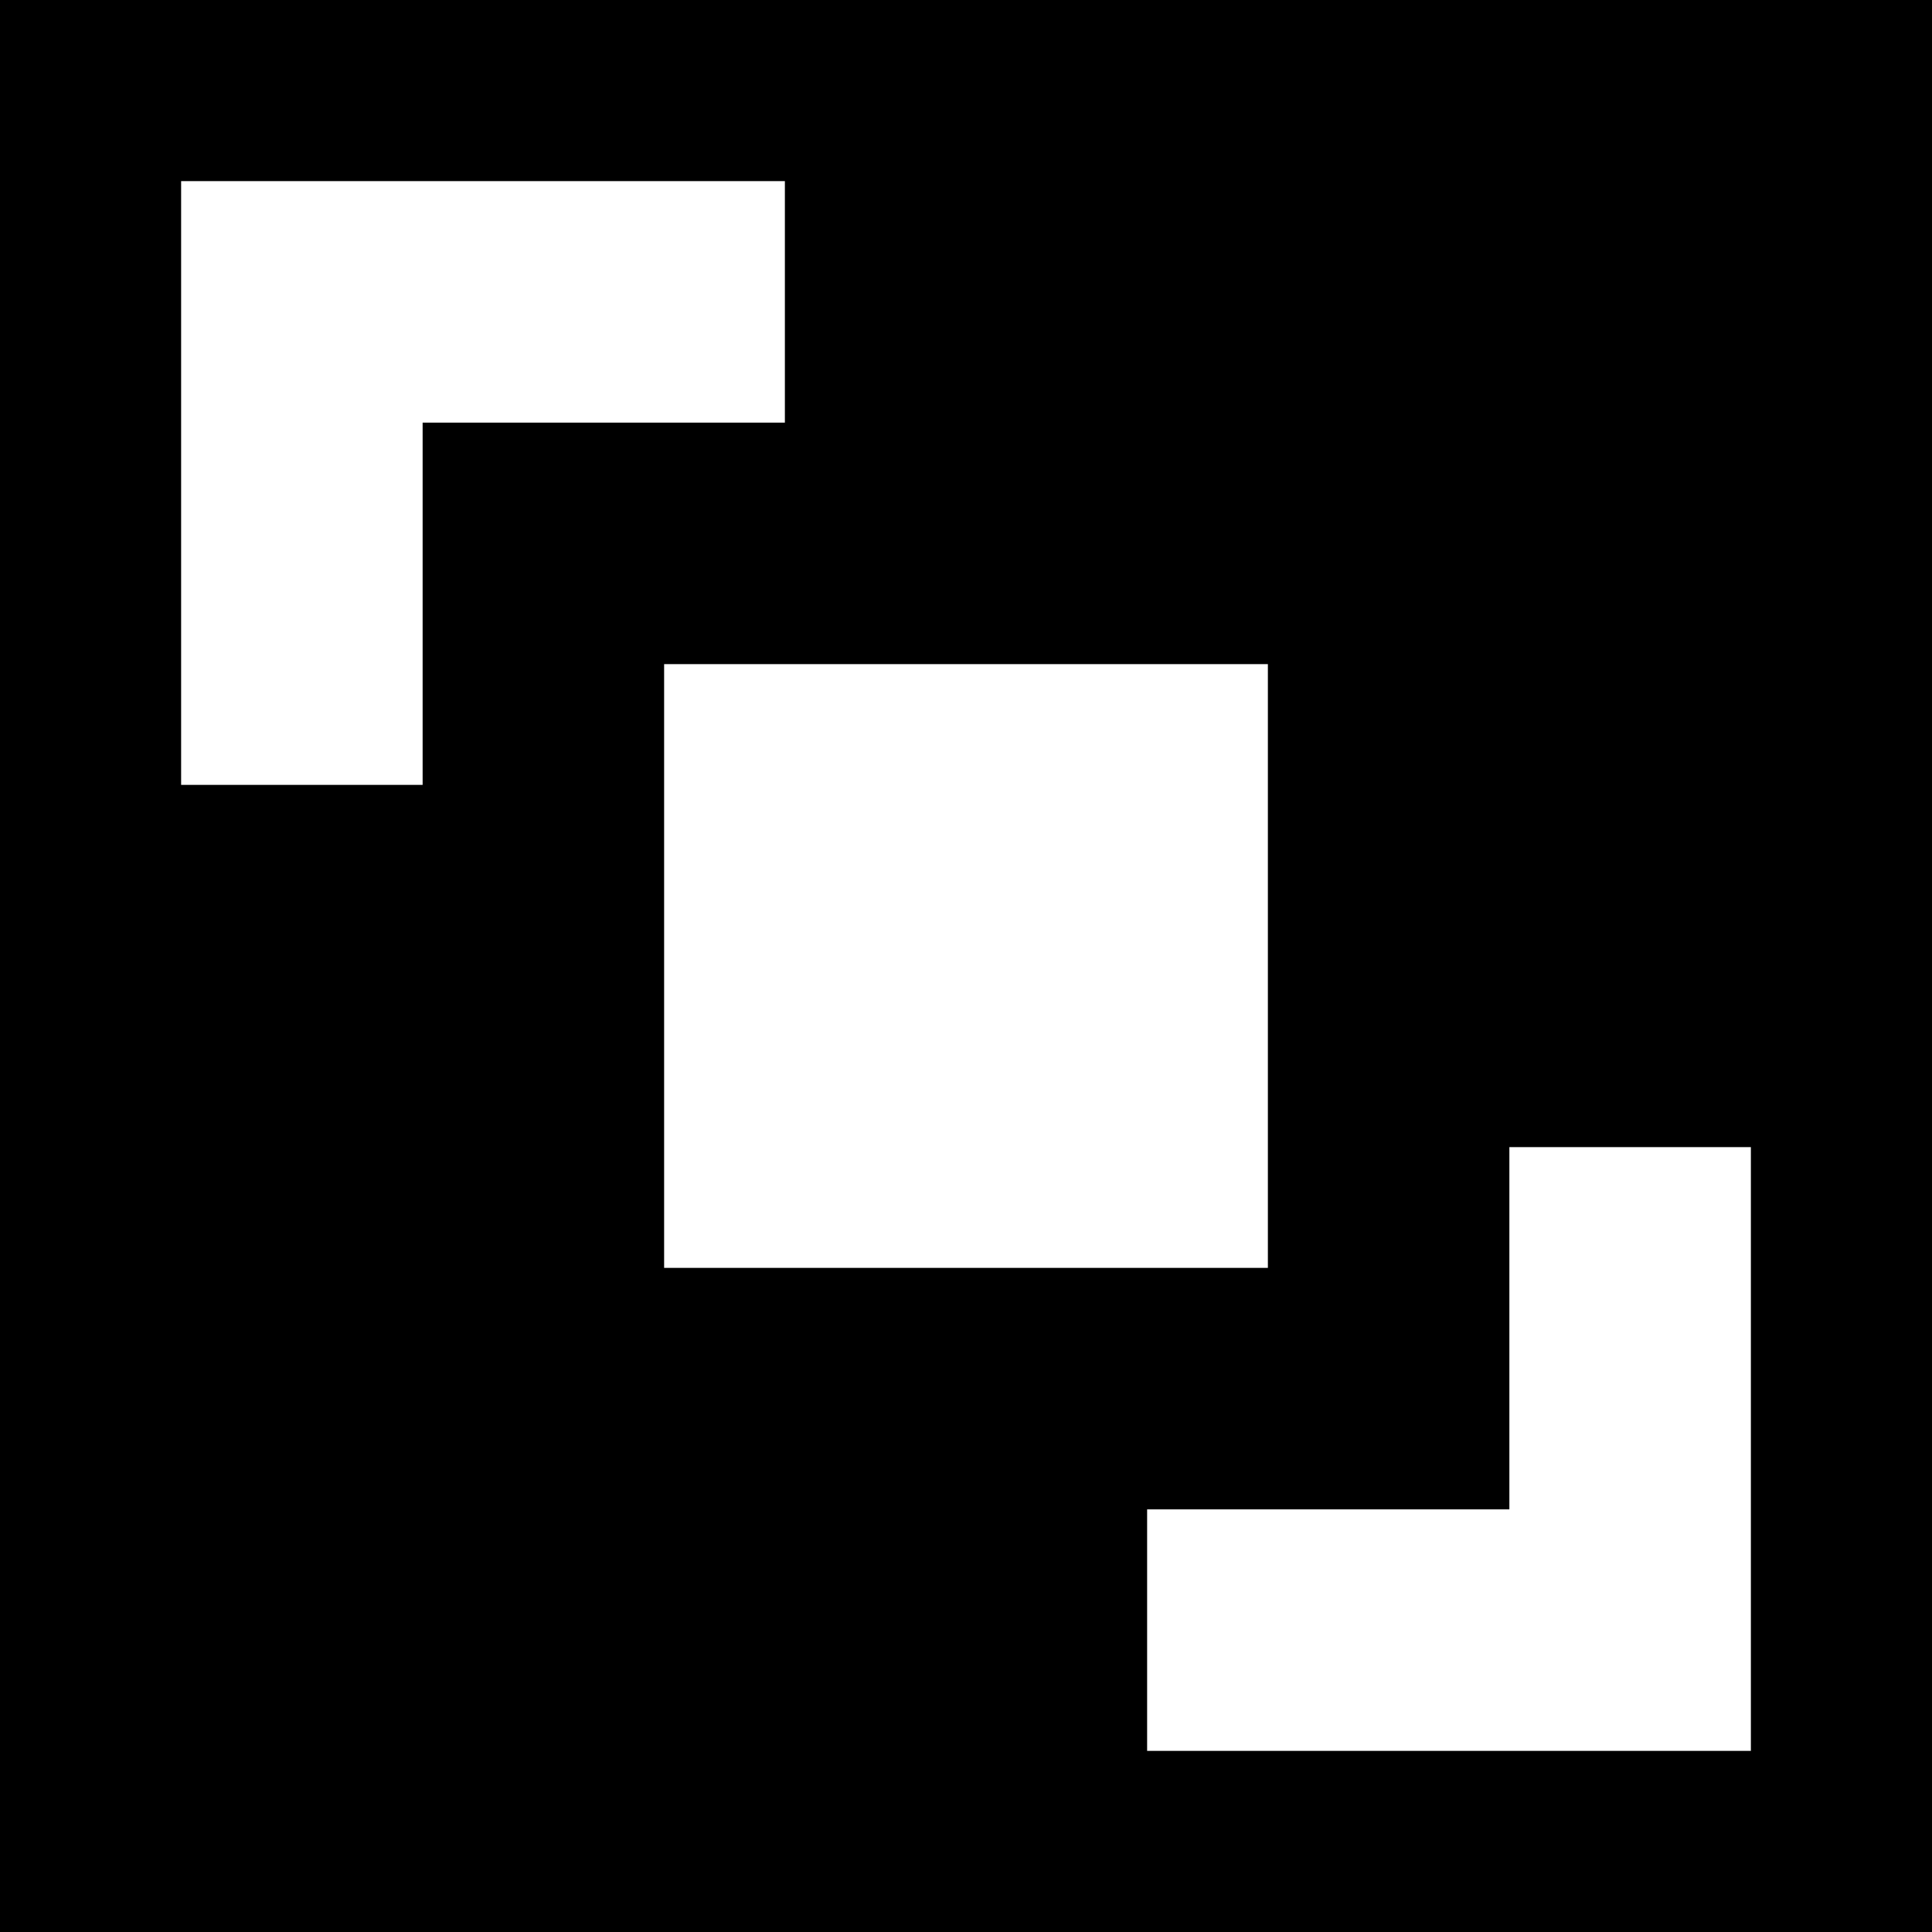
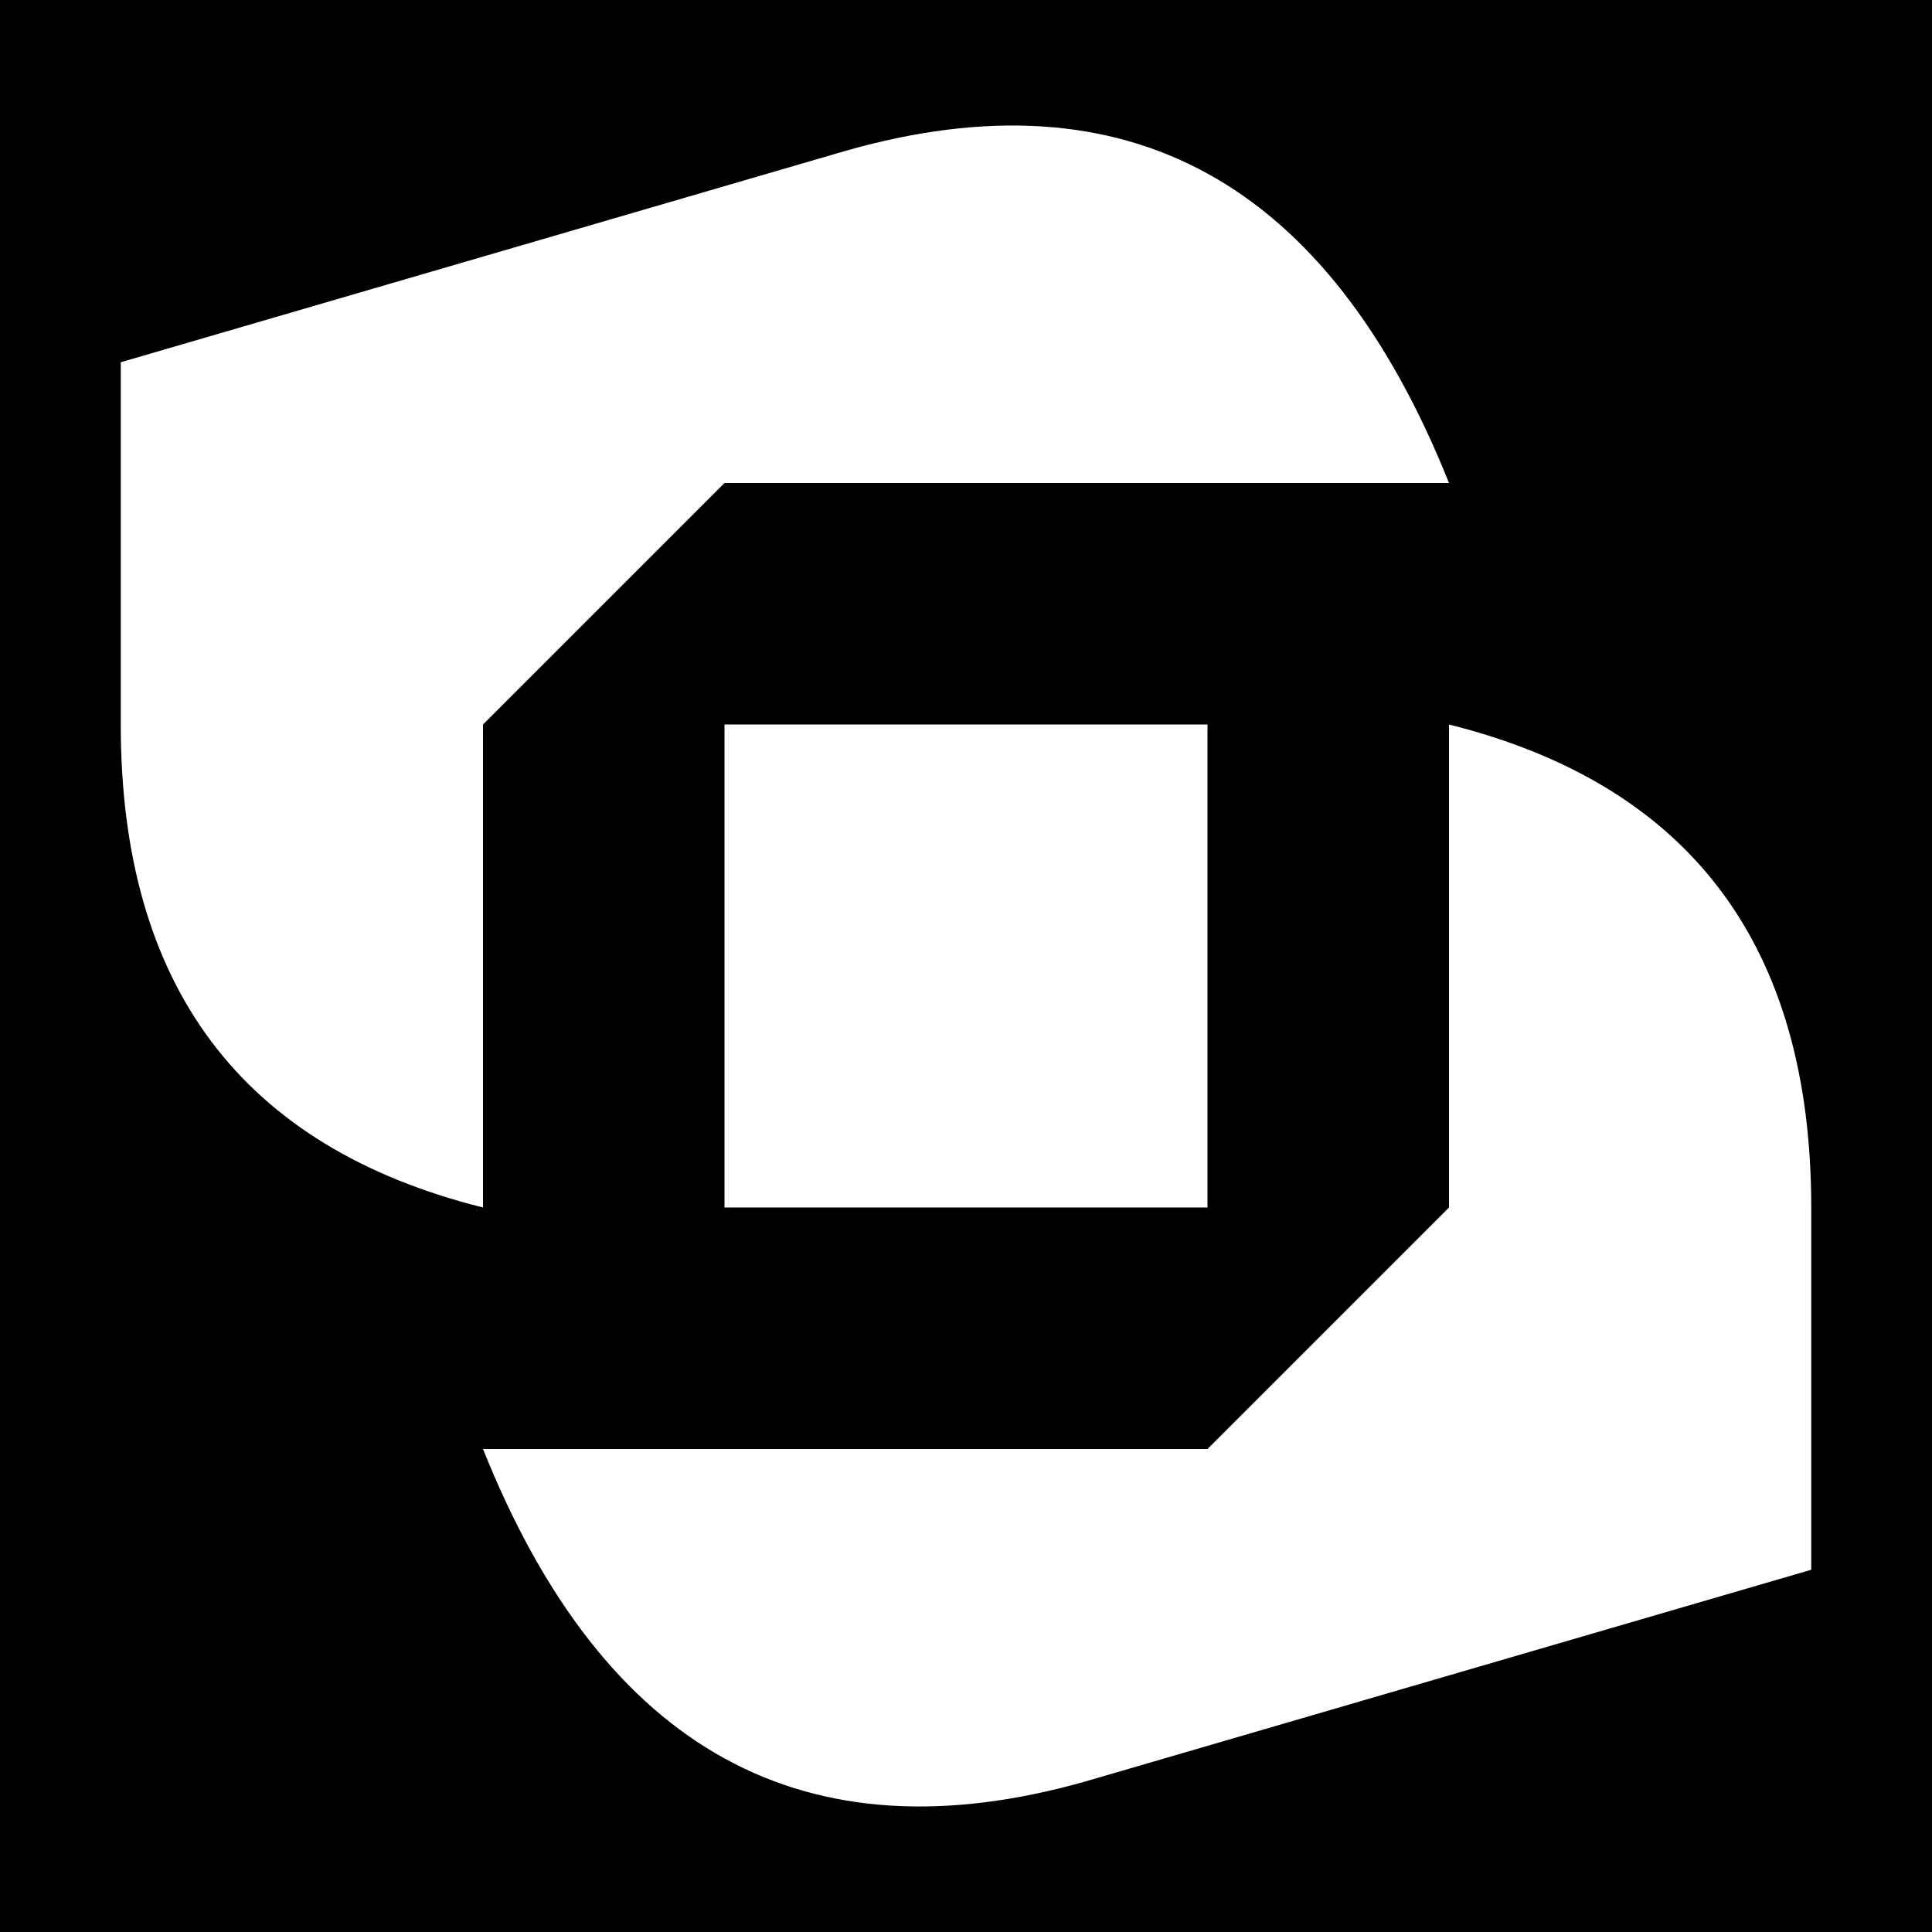
- <svg xmlns="http://www.w3.org/2000/svg" viewBox="0 0 32 32">
-   <rect width="32" height="32" fill="#000" />
+ <svg xmlns="http://www.w3.org/2000/svg" viewBox="0 0 64 64">
+   <rect width="64" height="64" fill="#000" />
  <g fill="#fff">
-     <path d="M3 3h10v4H7v6H3zM29 29H19v-4h6v-6h4z" />
-     <rect x="11" y="11" width="10" height="10" />
+     <path d="M4 12L28 5Q42 1 48 16H24L16 24V40Q4 37 4 24Z" />
+     <path d="M24 24H40V40H24Z" />
+     <path d="M60 52L36 59Q22 63 16 48H40L48 40V24Q60 27 60 40Z" />
  </g>
</svg>
